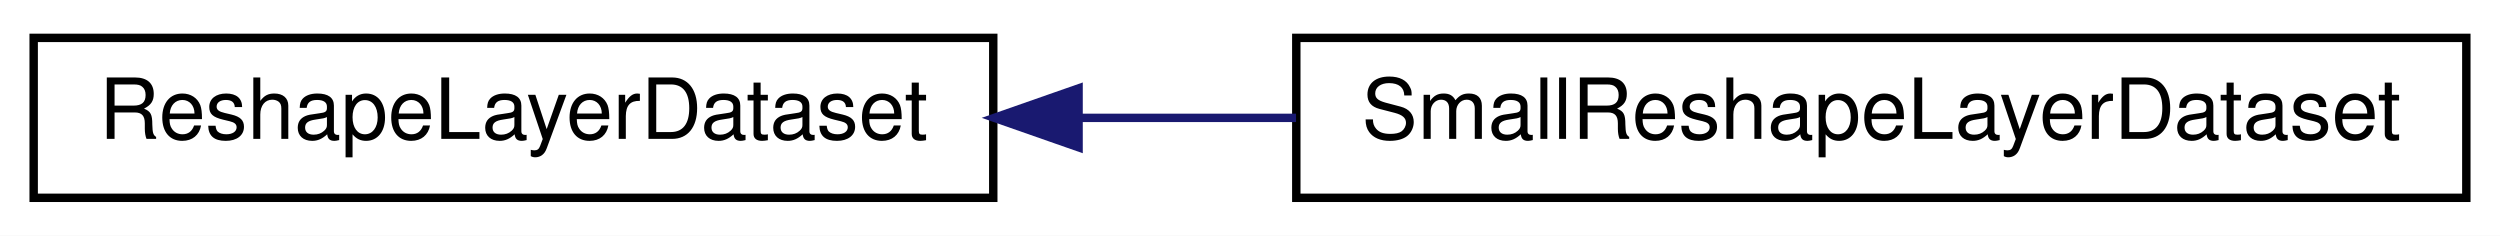
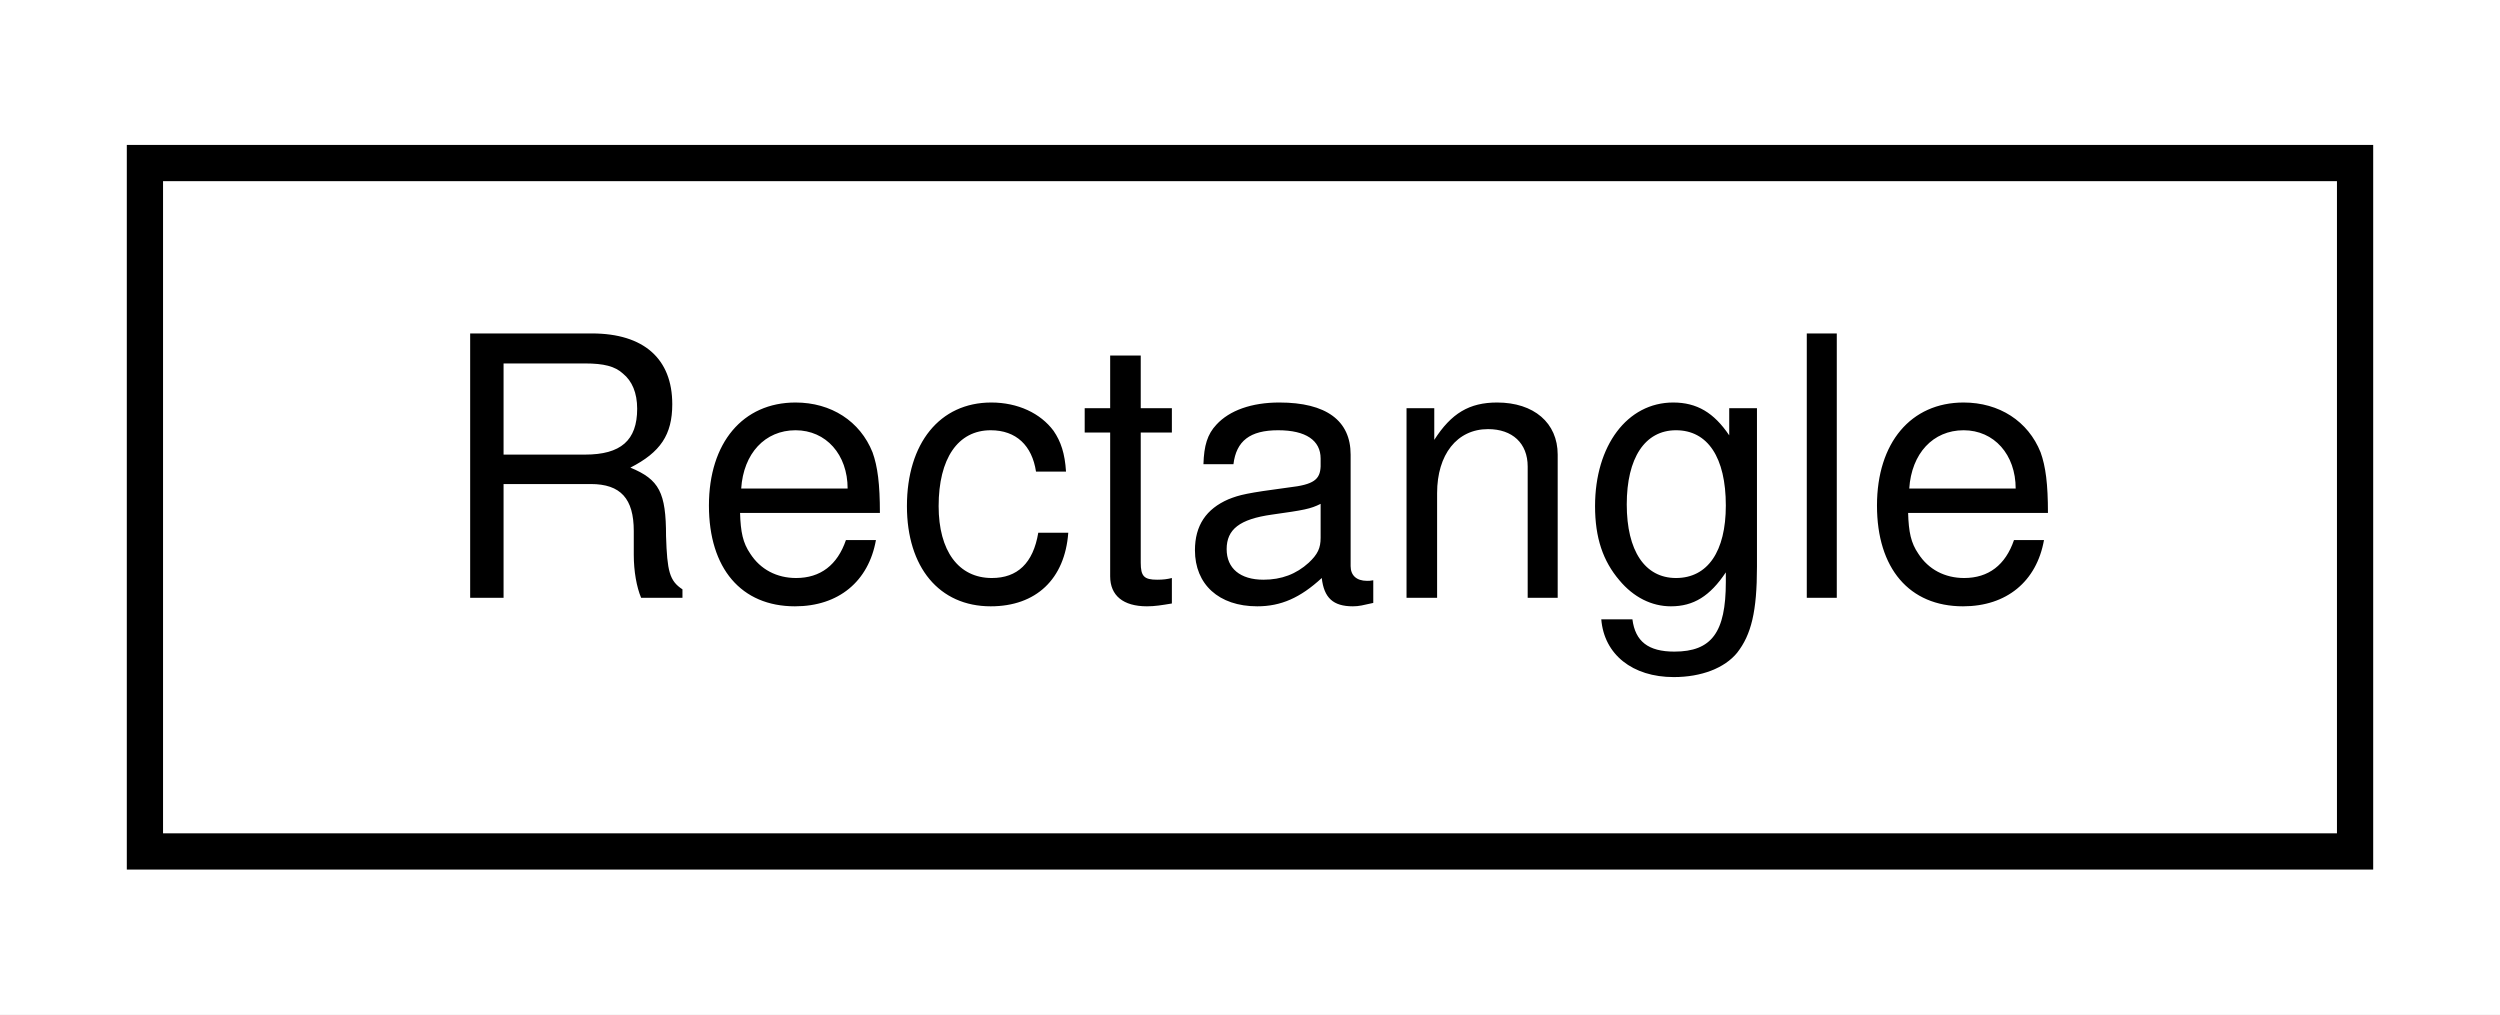
- <svg xmlns="http://www.w3.org/2000/svg" xmlns:xlink="http://www.w3.org/1999/xlink" width="297pt" height="28pt" viewBox="0.00 0.00 297.00 28.00">
+ <svg xmlns="http://www.w3.org/2000/svg" xmlns:xlink="http://www.w3.org/1999/xlink" width="69pt" height="28pt" viewBox="0.00 0.00 69.00 28.00">
  <g id="graph0" class="graph" transform="scale(1 1) rotate(0) translate(4 24)">
-     <polygon fill="white" stroke="none" points="-4,4 -4,-24 293,-24 293,4 -4,4" />
+     <polygon fill="white" stroke="none" points="-4,4 -4,-24 65,-24 65,4 -4,4" />
    <g id="node1" class="node">
      <g id="a_node1">
-         <a xlink:href="classarm__compute_1_1test_1_1datasets_1_1_reshape_layer_dataset.xhtml" target="_top" xlink:title="ReshapeLayerDataset">
-           <polygon fill="white" stroke="black" points="0,-0.5 0,-19.5 114,-19.5 114,-0.5 0,-0.5" />
-           <text text-anchor="middle" x="57" y="-7.5" font-family="Helvetica" font-size="10.00">ReshapeLayerDataset</text>
+         <a xlink:href="structarm__compute_1_1_rectangle.xhtml" target="_top" xlink:title="Rectangle type. ">
+           <polygon fill="white" stroke="black" points="0,-0.5 0,-19.5 61,-19.5 61,-0.5 0,-0.5" />
+           <text text-anchor="middle" x="30.5" y="-7.5" font-family="Helvetica" font-size="10.00">Rectangle</text>
        </a>
      </g>
    </g>
-     <g id="node2" class="node">
-       <g id="a_node2">
-         <a xlink:href="classarm__compute_1_1test_1_1datasets_1_1_small_reshape_layer_dataset.xhtml" target="_top" xlink:title="SmallReshapeLayerDataset">
-           <polygon fill="white" stroke="black" points="150,-0.5 150,-19.5 289,-19.5 289,-0.5 150,-0.5" />
-           <text text-anchor="middle" x="219.5" y="-7.5" font-family="Helvetica" font-size="10.00">SmallReshapeLayerDataset</text>
-         </a>
-       </g>
-     </g>
-     <g id="edge1" class="edge">
-       <path fill="none" stroke="midnightblue" d="M124.328,-10C132.792,-10 141.47,-10 149.968,-10" />
-       <polygon fill="midnightblue" stroke="midnightblue" points="124.135,-6.5 114.135,-10 124.135,-13.5 124.135,-6.5" />
-     </g>
  </g>
</svg>
